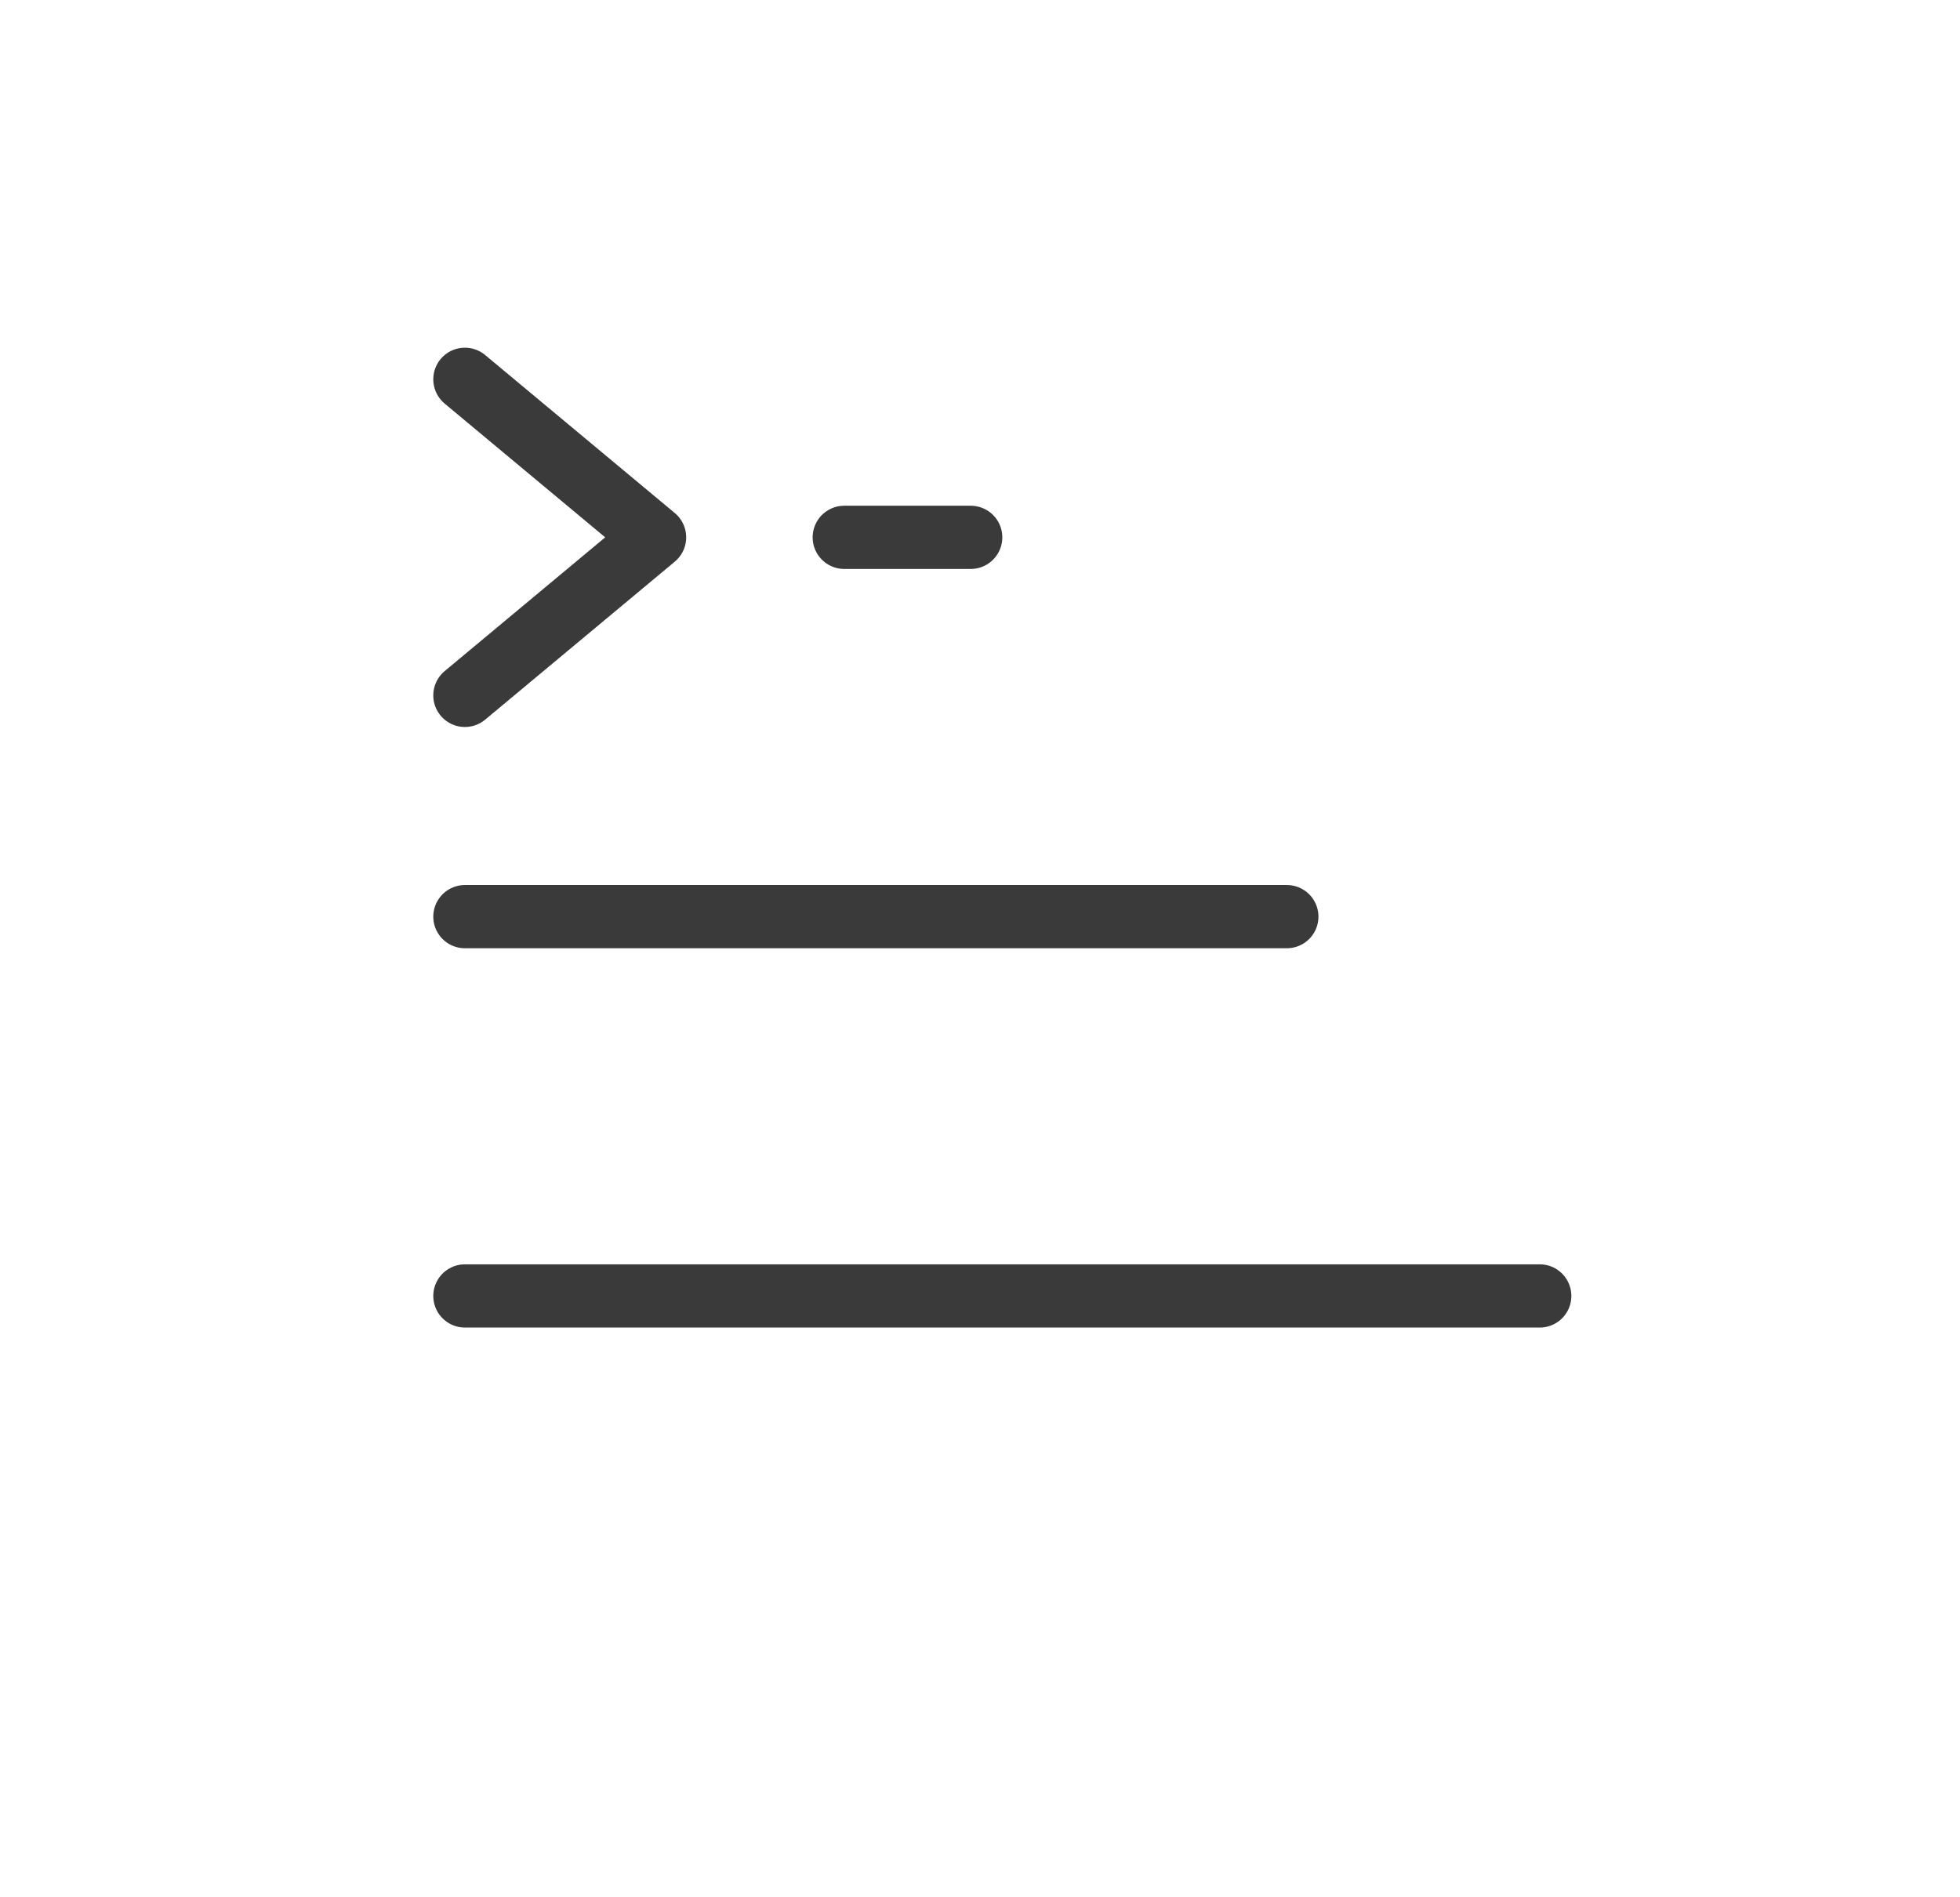
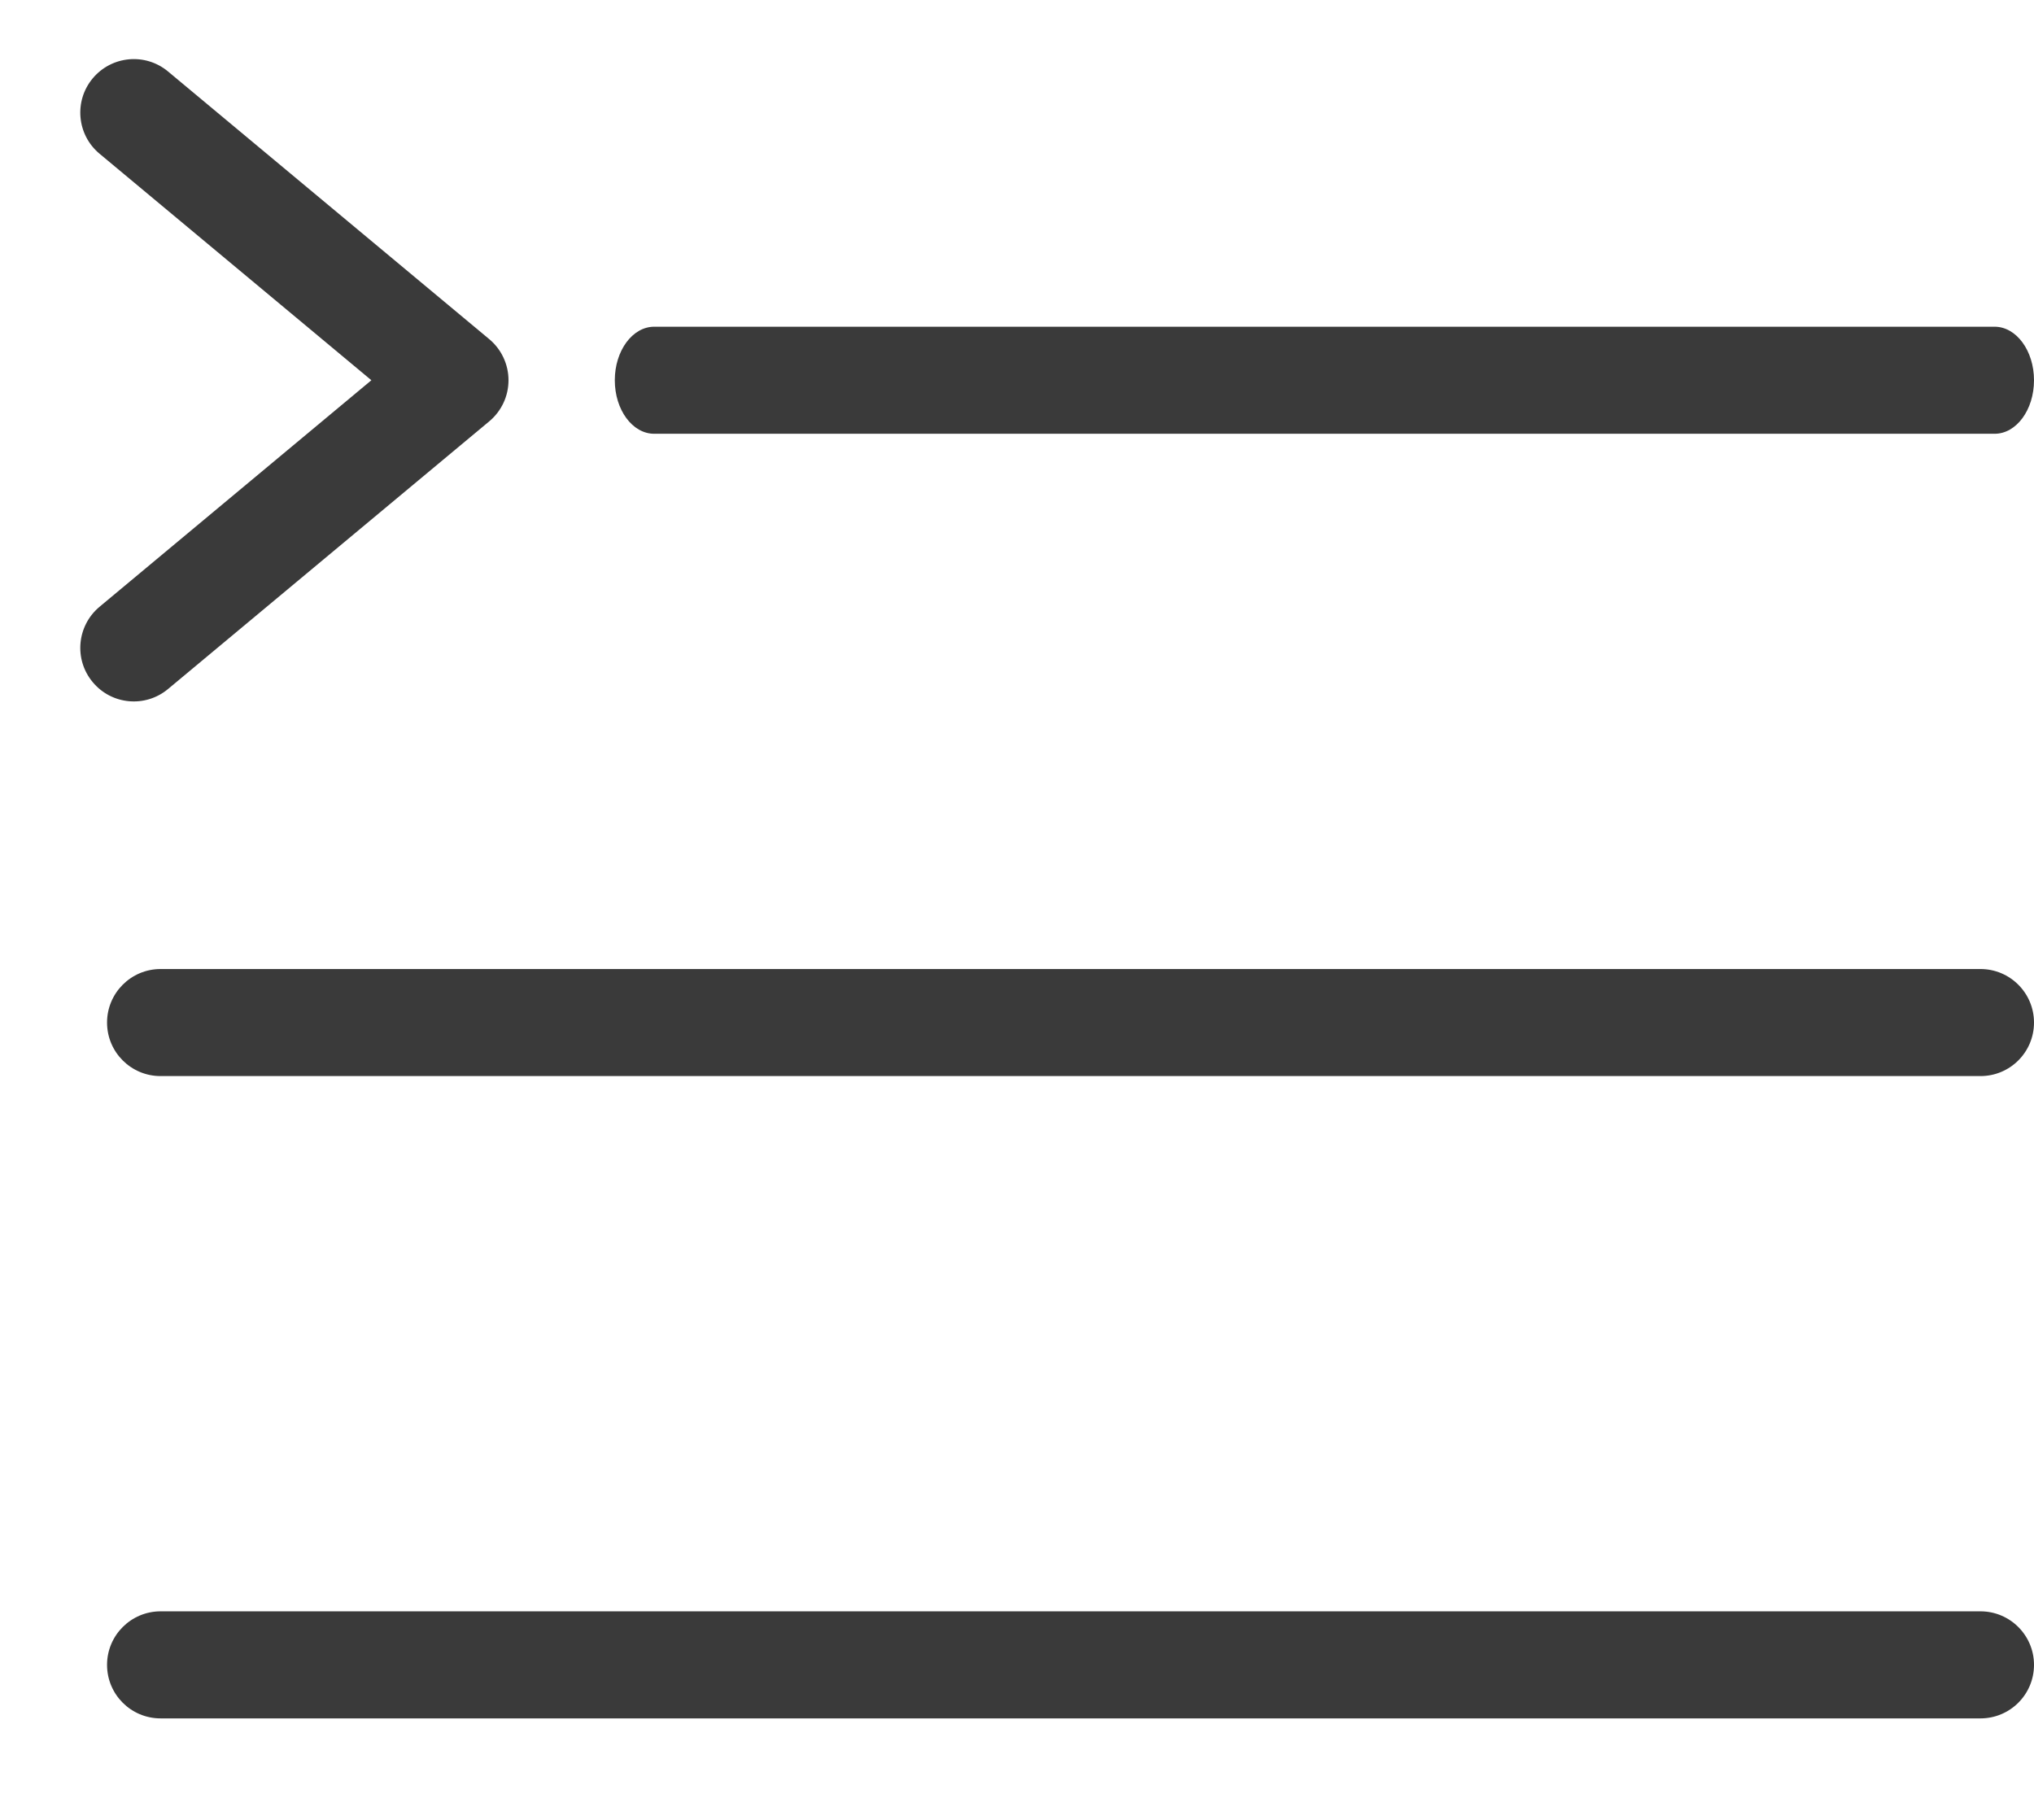
- <svg xmlns="http://www.w3.org/2000/svg" width="31" height="30" viewBox="0 0 31 30" fill="none">
-   <line x1="7.353" y1="14.5" x2="20.353" y2="14.5" stroke="#3A3A3A" stroke-linecap="round" />
-   <line x1="13.353" y1="8.5" x2="15.353" y2="8.5" stroke="#3A3A3A" stroke-linecap="round" />
-   <line x1="7.353" y1="20.5" x2="24.353" y2="20.5" stroke="#3A3A3A" stroke-linecap="round" />
-   <path d="M7.353 11L10.353 8.5L7.353 6" stroke="#3A3A3A" stroke-linecap="round" stroke-linejoin="round" />
+ <svg xmlns="http://www.w3.org/2000/svg" width="19" height="17" viewBox="0 0 19 17" fill="none">
+   <path fill-rule="evenodd" clip-rule="evenodd" d="M0.866 0.732C0.689 0.944 0.718 1.26 0.93 1.436L3.469 3.552L0.93 5.668C0.718 5.845 0.689 6.16 0.866 6.372C1.043 6.585 1.358 6.613 1.57 6.436L4.57 3.936C4.684 3.841 4.75 3.701 4.75 3.552C4.75 3.404 4.684 3.263 4.57 3.168L1.57 0.668C1.358 0.491 1.043 0.52 0.866 0.732Z" fill="#3A3A3A" />
+   <path fill-rule="evenodd" clip-rule="evenodd" d="M1 9.552C1 9.276 1.224 9.052 1.5 9.052H18.5C18.776 9.052 19 9.276 19 9.552C19 9.829 18.776 10.052 18.5 10.052H1.5C1.224 10.052 1 9.829 1 9.552Z" fill="#3A3A3A" />
+   <path fill-rule="evenodd" clip-rule="evenodd" d="M1 15.552C1 15.276 1.224 15.052 1.5 15.052H18.5C18.776 15.052 19 15.276 19 15.552C19 15.829 18.776 16.052 18.5 16.052H1.5C1.224 16.052 1 15.829 1 15.552Z" fill="#3A3A3A" />
+   <path fill-rule="evenodd" clip-rule="evenodd" d="M5.743 3.552C5.743 3.276 5.908 3.052 6.111 3.052H18.632C18.835 3.052 19 3.276 19 3.552C19 3.829 18.835 4.052 18.632 4.052H6.111C5.908 4.052 5.743 3.829 5.743 3.552Z" fill="#3A3A3A" />
</svg>
